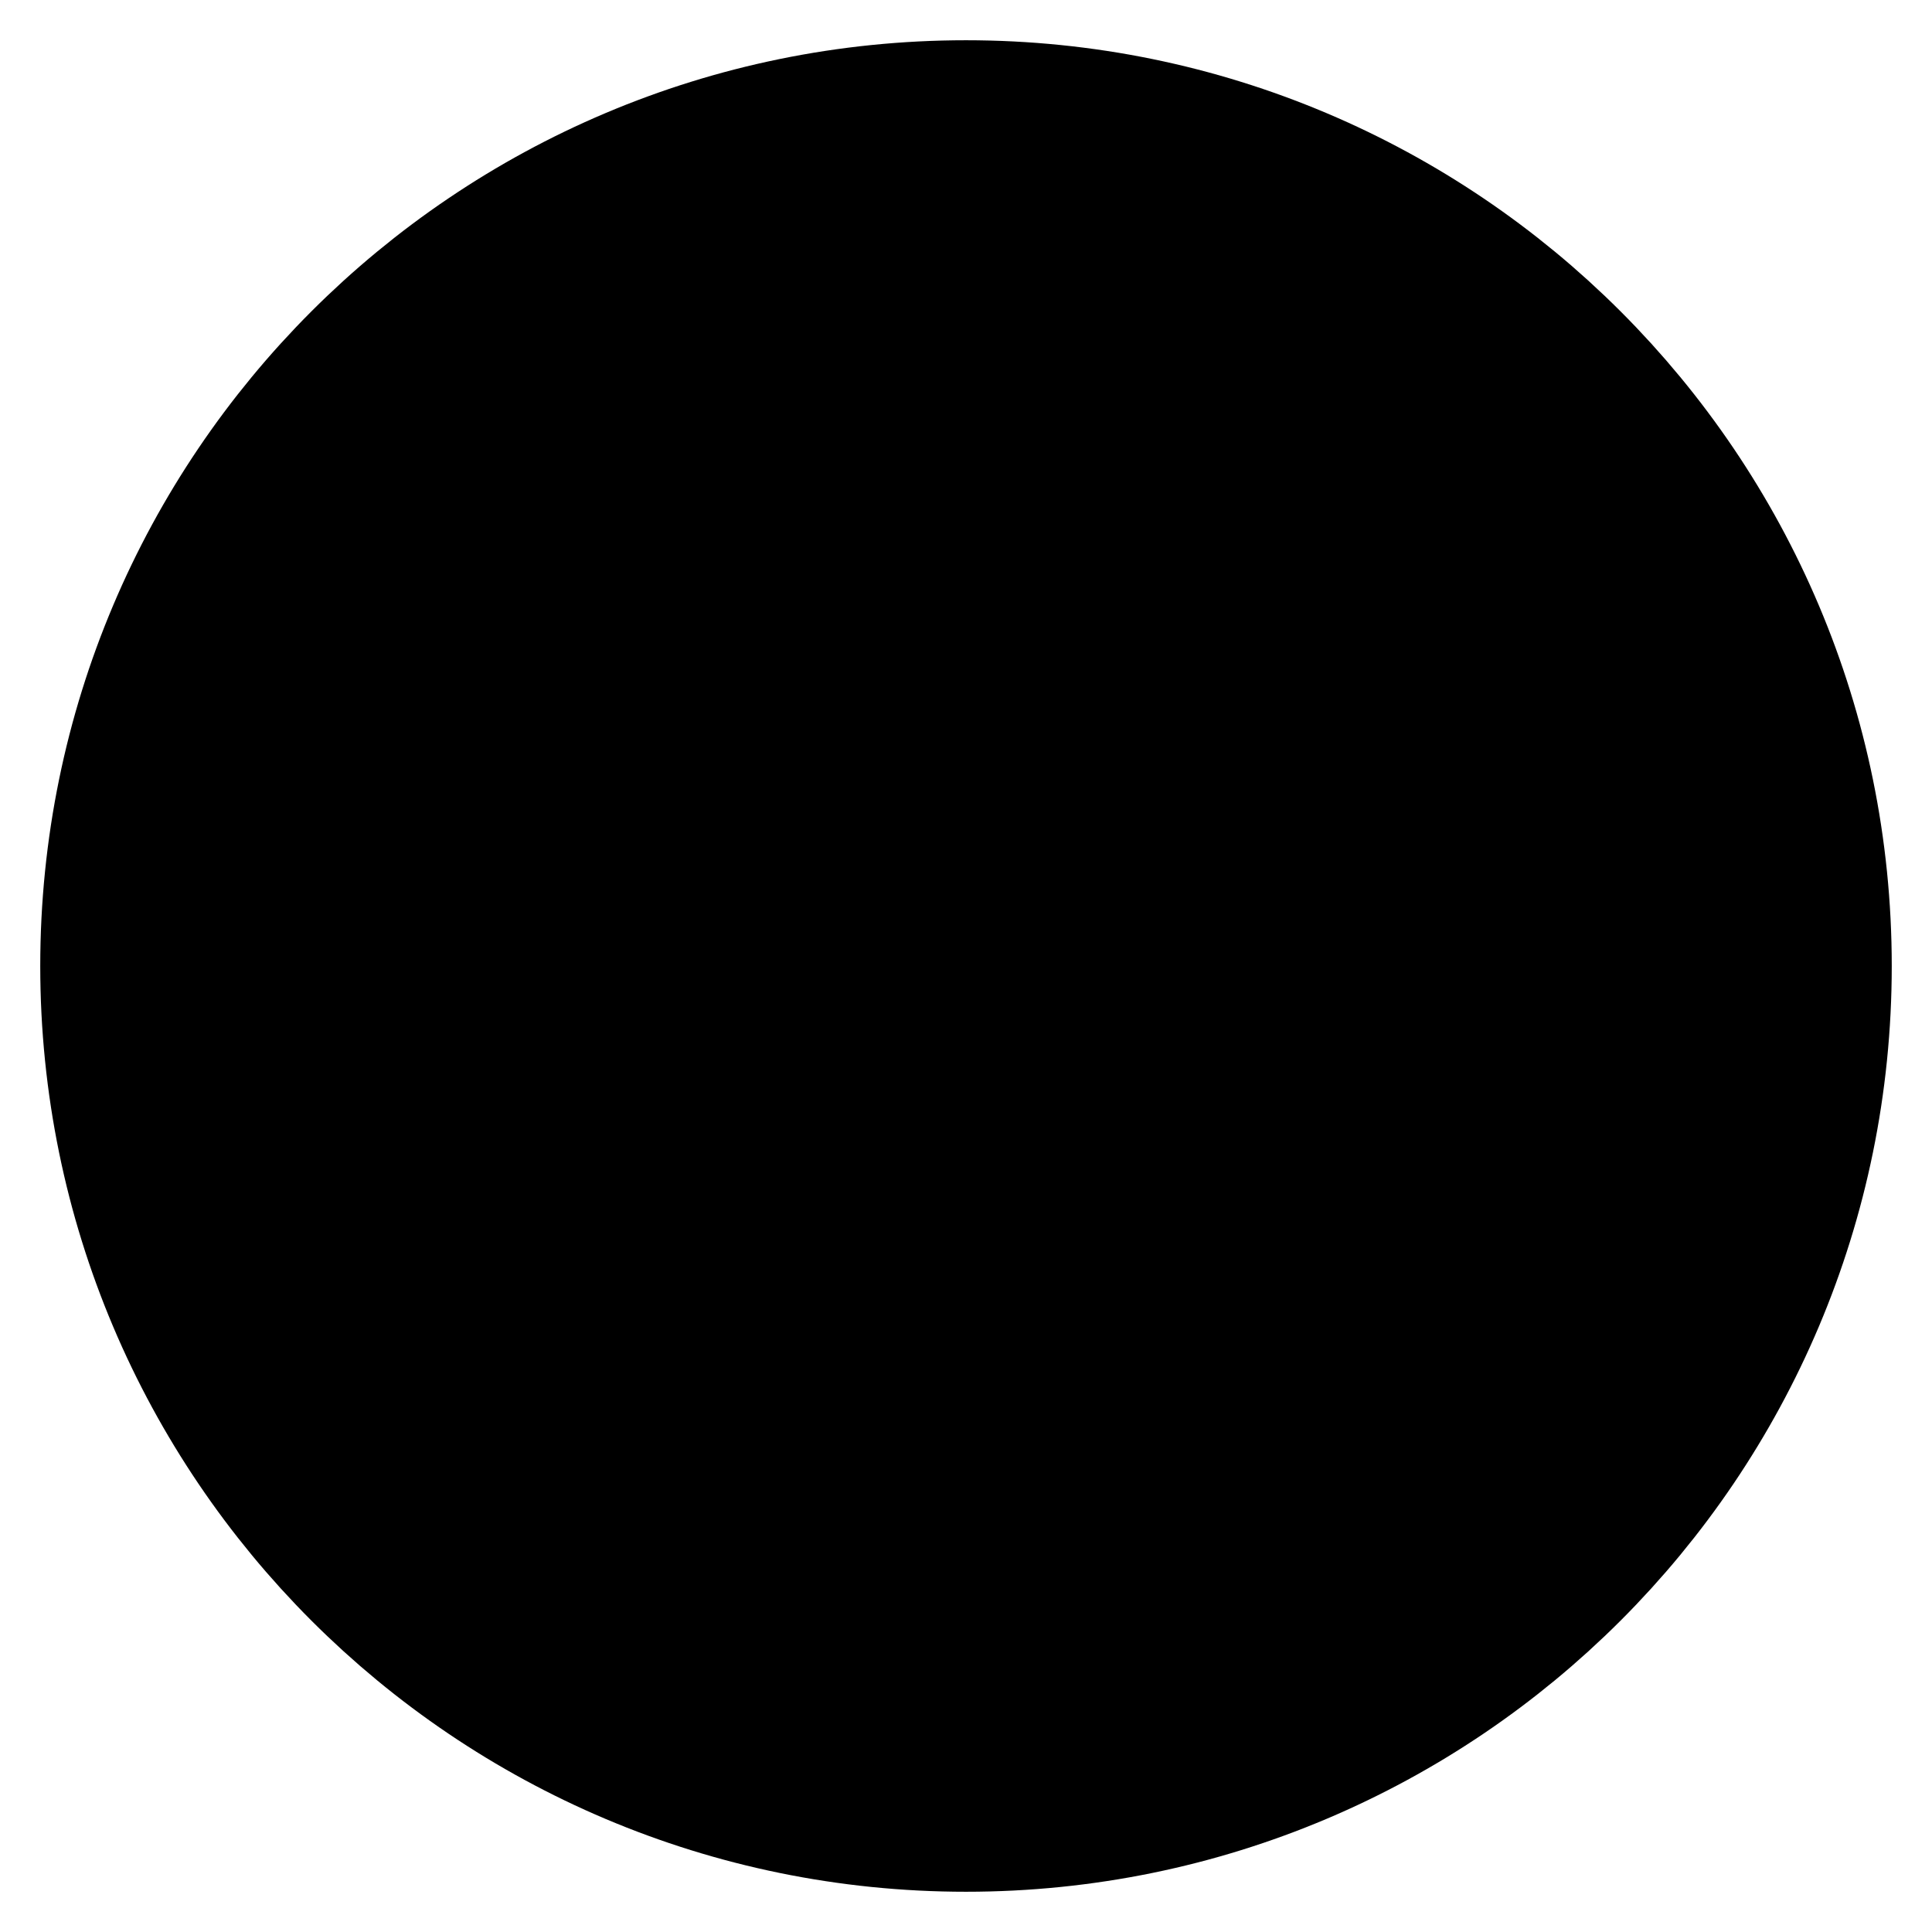
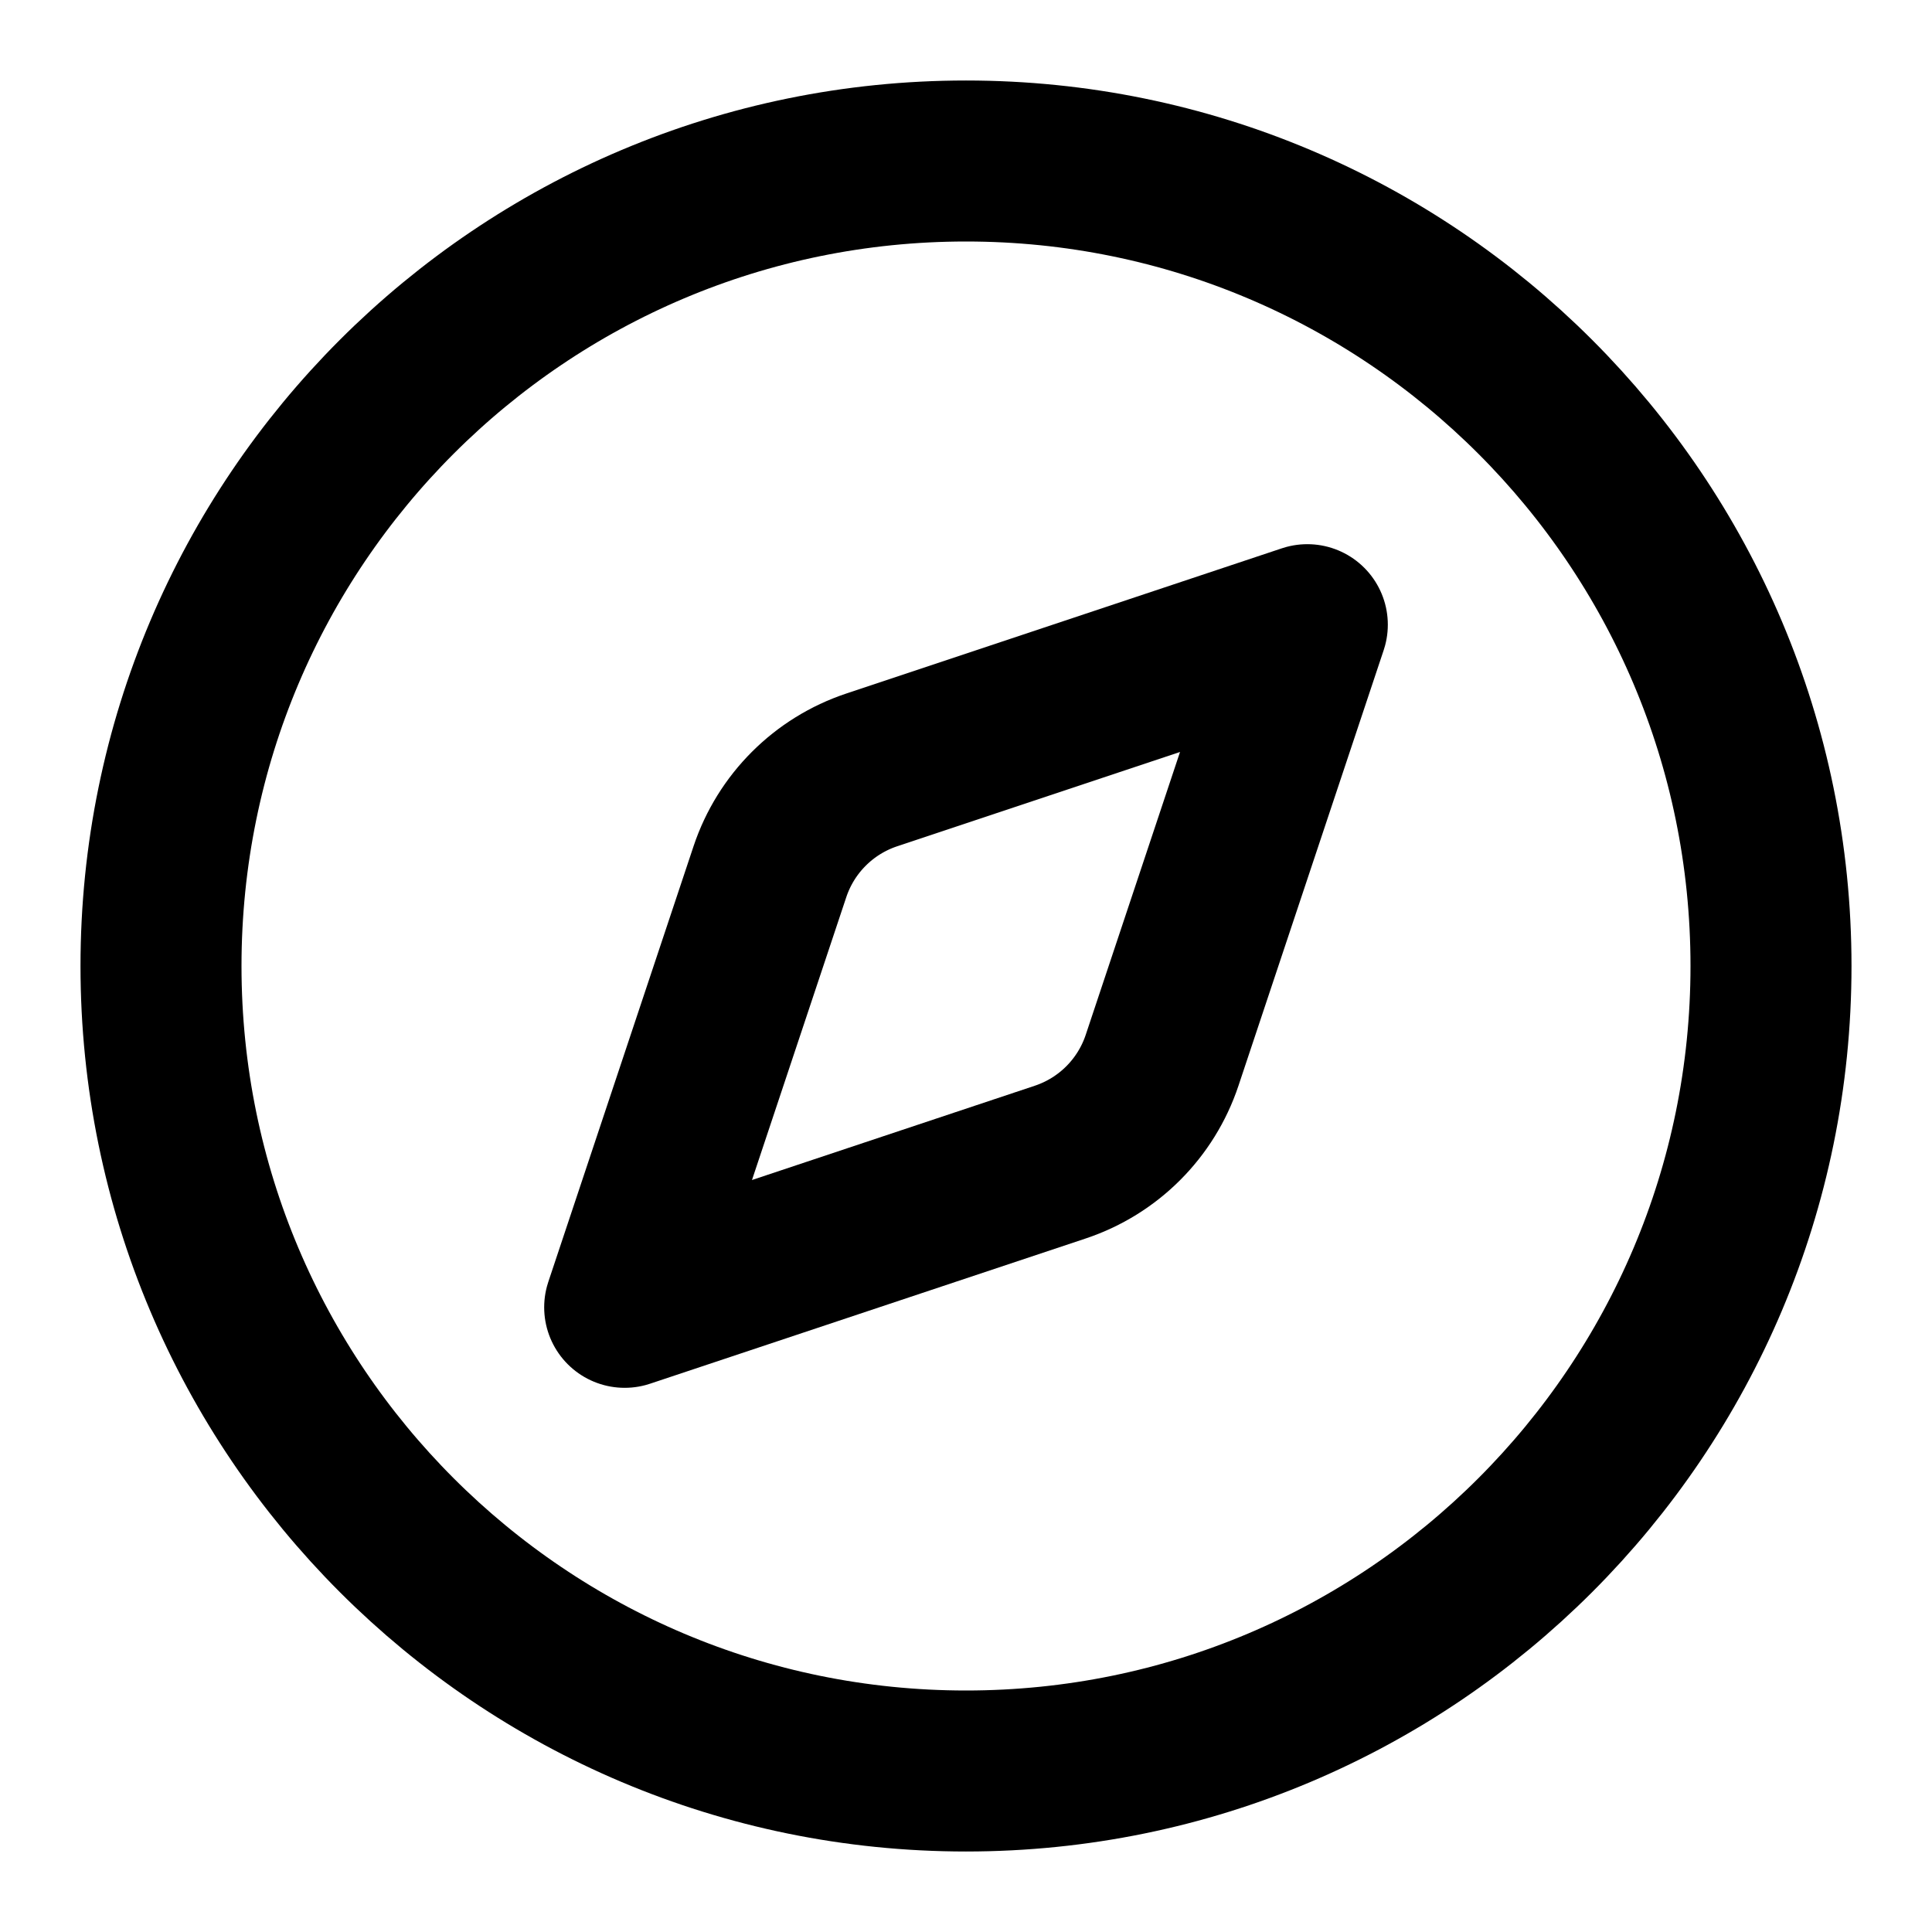
- <svg xmlns="http://www.w3.org/2000/svg" width="1em" height="1em">
-   <g id="tuiIconCompass">
-     <svg x="50%" y="50%" width="1em" height="1em" overflow="visible" viewBox="0 0 16 16">
-       <svg x="-8" y="-8">
-         <svg width="16" height="16" viewBox="0 0 24 24" stroke="currentColor" stroke-width="3" stroke-linecap="round" stroke-linejoin="round">
-           <circle cx="12" cy="12" r="10" />
-           <polygon points="16.24 7.76 14.12 14.12 7.76 16.24 9.88 9.88 16.24 7.76" />
-         </svg>
-       </svg>
-     </svg>
-   </g>
+ <svg xmlns="http://www.w3.org/2000/svg" class="lucide lucide-compass" width="24" height="24" viewBox="0 0 24 24" fill="none" stroke="currentColor" stroke-width="2" stroke-linecap="round" stroke-linejoin="round">
+   <path vector-effect="non-scaling-stroke" d="m16.24 7.76-1.804 5.411a2 2 0 0 1-1.265 1.265L7.76 16.24l1.804-5.411a2 2 0 0 1 1.265-1.265z" />
+   <circle vector-effect="non-scaling-stroke" cx="12" cy="12" r="10" />
</svg>
